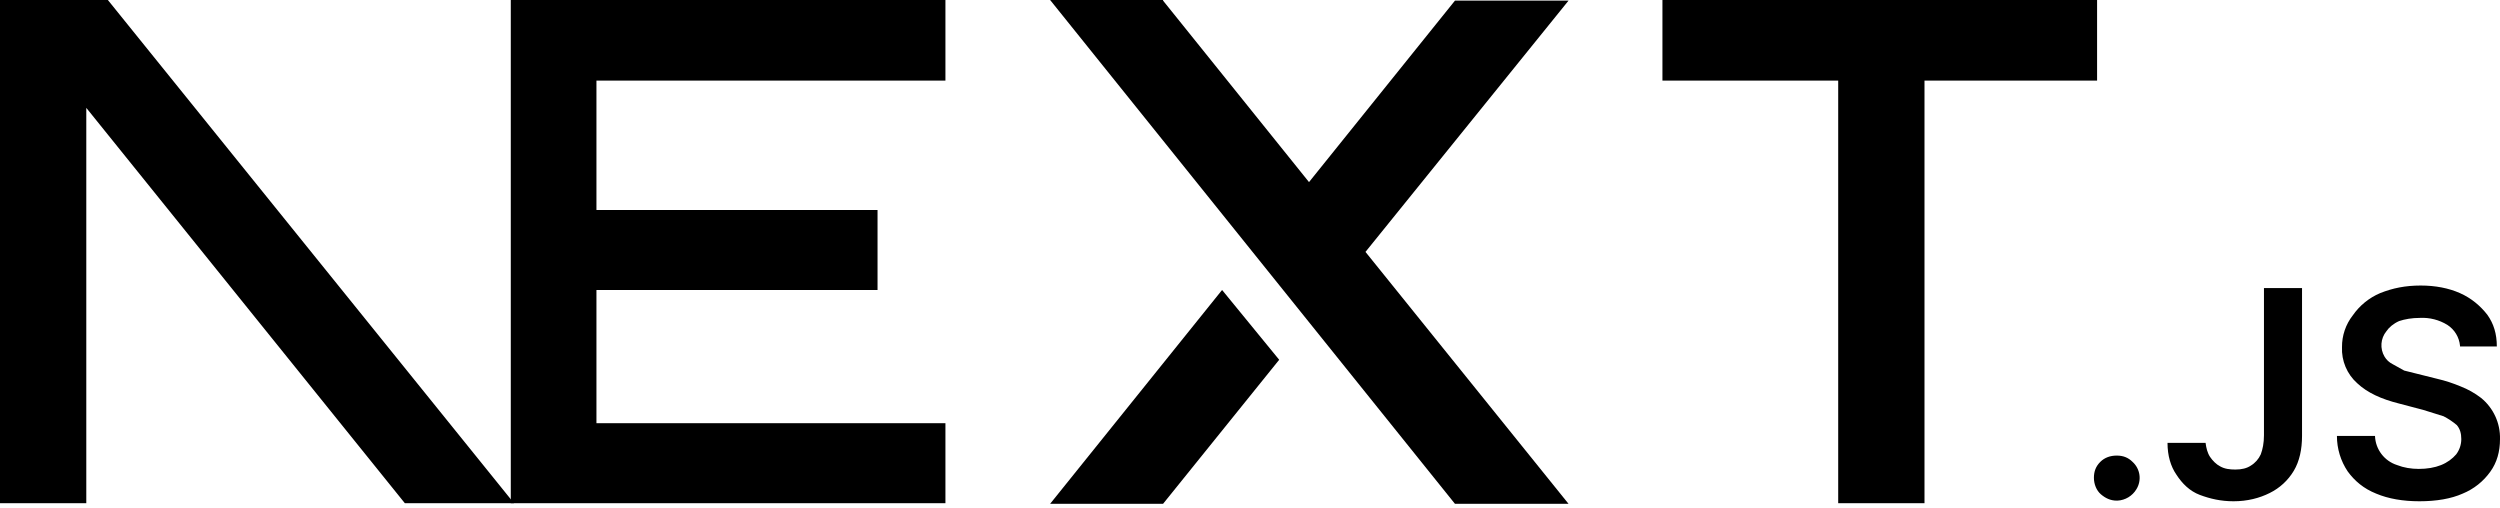
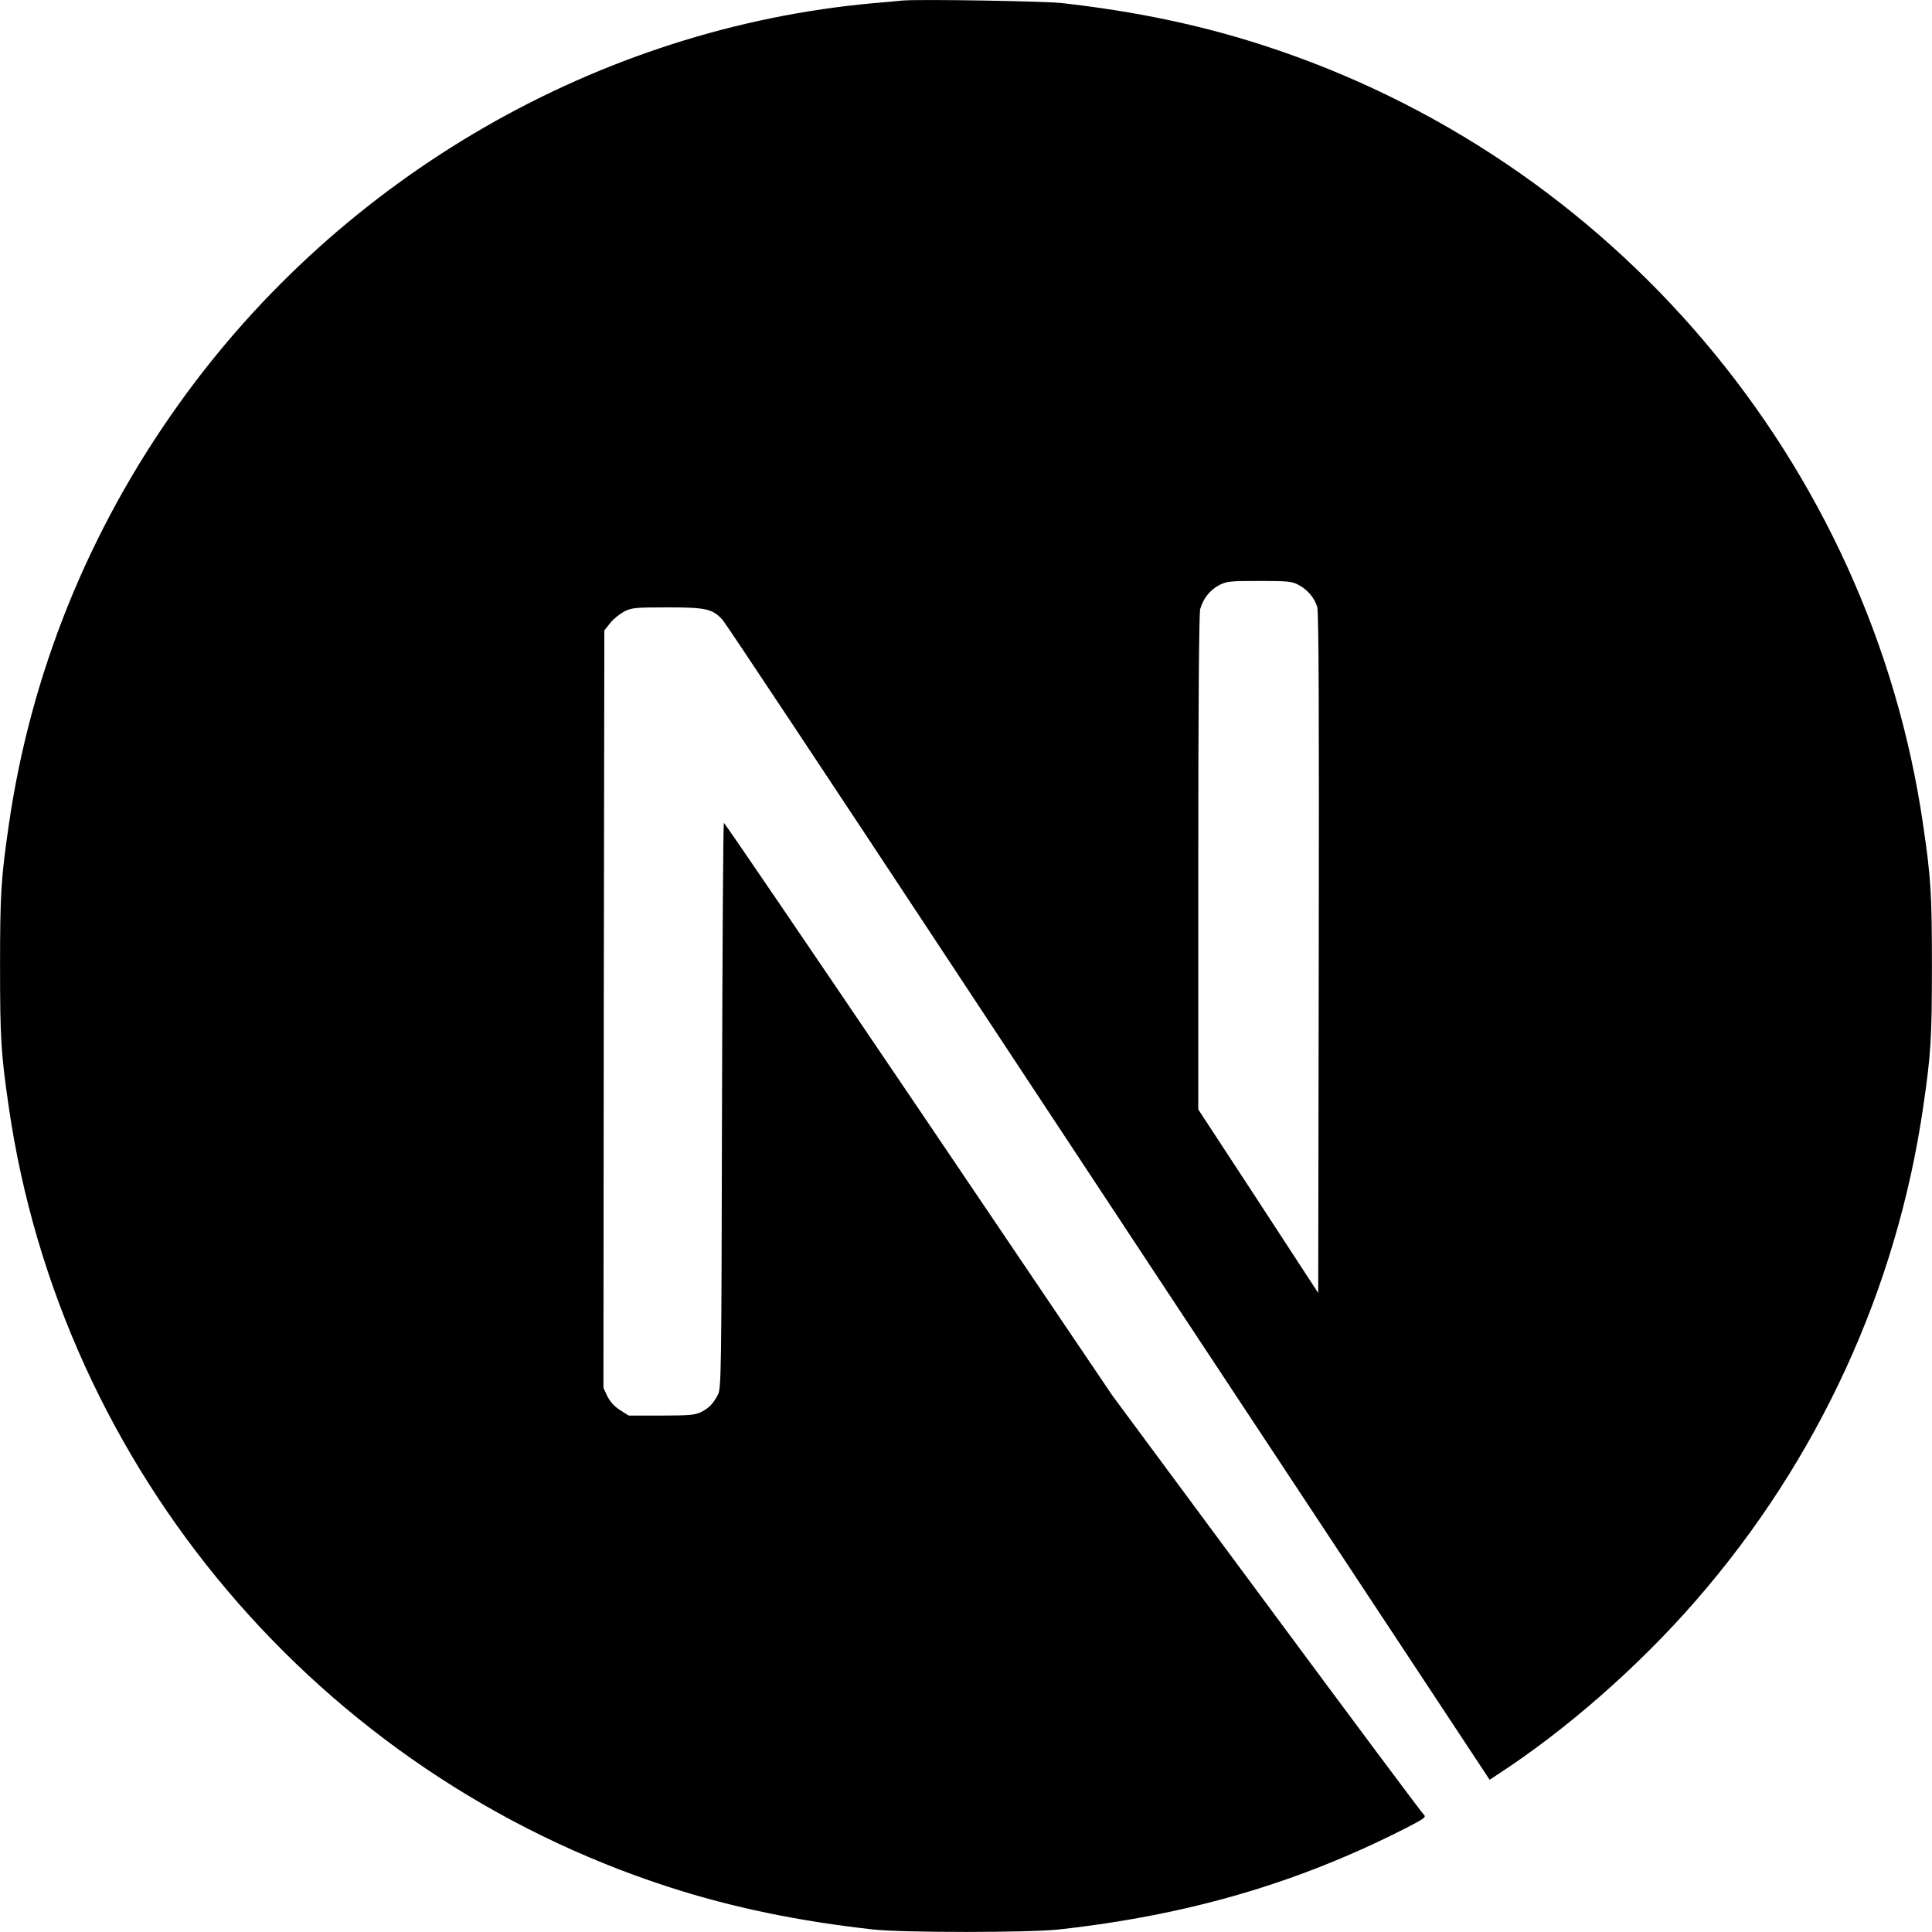
- <svg xmlns="http://www.w3.org/2000/svg" fill="none" viewBox="0 0 394 80">
-   <path fill="#000" d="M262 0h68.5v12.7h-27.2v66.6h-13.6V12.7H262V0ZM149 0v12.7H94v20.4h44.3v12.6H94v21h55v12.6H80.5V0h68.7zm34.3 0h-17.8l63.8 79.4h17.9l-32-39.7 32-39.6h-17.9l-23 28.6-23-28.6zm18.3 56.7-9-11-27.1 33.7h17.8l18.3-22.7z" />
-   <path fill="#000" d="M81 79.3 17 0H0v79.3h13.6V17l50.2 62.3H81Zm252.6-.4c-1 0-1.8-.4-2.5-1s-1.1-1.6-1.1-2.6.3-1.8 1-2.5 1.6-1 2.6-1 1.8.3 2.5 1a3.4 3.4 0 0 1 .6 4.3 3.7 3.7 0 0 1-3 1.8zm23.2-33.5h6v23.3c0 2.1-.4 4-1.3 5.5a9.1 9.1 0 0 1-3.8 3.5c-1.6.8-3.5 1.3-5.7 1.3-2 0-3.7-.4-5.3-1s-2.8-1.8-3.7-3.2c-.9-1.3-1.4-3-1.4-5h6c.1.8.3 1.6.7 2.2s1 1.2 1.6 1.5c.7.4 1.5.5 2.4.5 1 0 1.8-.2 2.4-.6a4 4 0 0 0 1.6-1.8c.3-.8.5-1.8.5-3V45.5zm30.9 9.1a4.4 4.4 0 0 0-2-3.3 7.5 7.5 0 0 0-4.3-1.1c-1.3 0-2.4.2-3.3.5-.9.4-1.6 1-2 1.6a3.5 3.5 0 0 0-.3 4c.3.5.7.9 1.3 1.2l1.8 1 2 .5 3.2.8c1.3.3 2.5.7 3.7 1.2a13 13 0 0 1 3.2 1.8 8.1 8.1 0 0 1 3 6.5c0 2-.5 3.7-1.5 5.1a10 10 0 0 1-4.4 3.5c-1.8.8-4.1 1.2-6.8 1.2-2.6 0-4.9-.4-6.8-1.2-2-.8-3.4-2-4.5-3.5a10 10 0 0 1-1.7-5.6h6a5 5 0 0 0 3.5 4.6c1 .4 2.2.6 3.4.6 1.3 0 2.5-.2 3.5-.6 1-.4 1.8-1 2.4-1.7a4 4 0 0 0 .8-2.4c0-.9-.2-1.6-.7-2.2a11 11 0 0 0-2.1-1.4l-3.2-1-3.8-1c-2.8-.7-5-1.7-6.6-3.2a7.2 7.2 0 0 1-2.4-5.7 8 8 0 0 1 1.7-5 10 10 0 0 1 4.3-3.5c2-.8 4-1.2 6.4-1.2 2.3 0 4.4.4 6.2 1.2 1.8.8 3.2 2 4.3 3.4 1 1.4 1.5 3 1.5 5h-5.8z" />
+ <svg xmlns="http://www.w3.org/2000/svg" t="1692070987284" class="icon" viewBox="0 0 1024 1024" version="1.1" p-id="4081" width="128" height="128">
+   <path d="M478.466 0.272c-2.192 0.208-9.199 0.912-15.519 1.408-145.432 13.119-281.649 91.563-367.932 212.148-48.045 67.068-78.78 143.128-90.395 223.684C0.54 465.639 0.028 473.942 0.028 512.068s0.496 46.445 4.608 74.556C32.458 778.885 169.283 940.429 354.857 1000.265c33.23 10.719 68.268 18.015 108.09 22.415 15.519 1.712 82.587 1.712 98.091 0 68.764-7.6 127.033-24.607 184.47-53.933 8.816-4.512 10.511-5.712 9.311-6.72-0.8-0.592-38.334-50.925-83.371-111.77l-81.868-110.586-102.602-151.832c-56.461-83.451-102.89-151.704-103.29-151.704-0.4-0.112-0.8 67.356-1.008 149.704-0.304 144.216-0.4 150.024-2.208 153.432-2.592 4.896-4.592 6.896-8.8 9.104-3.2 1.6-6 1.904-21.119 1.904h-17.311l-4.608-2.912a18.719 18.719 0 0 1-6.72-7.296l-2.08-4.512L320.01 534.883l0.304-200.757 3.104-3.888c1.6-2.112 4.992-4.8 7.392-6.112 4.112-2 5.712-2.208 23.039-2.208 20.415 0 23.807 0.8 29.118 6.608 1.504 1.6 57.053 85.275 123.513 186.054 66.46 100.778 157.335 238.387 201.989 305.935l81.068 122.793 4.112-2.704c36.318-23.615 74.764-57.245 105.194-92.267 64.764-74.364 106.49-165.031 120.505-261.714 4.112-28.11 4.608-36.414 4.608-74.556 0-38.126-0.496-46.429-4.608-74.556C991.542 245.267 854.717 83.739 669.143 23.887 636.409 13.279 601.595 5.968 562.557 1.6c-9.599-1.008-75.756-2.112-84.075-1.312z m209.589 309.647c4.8 2.4 8.72 7.008 10.111 11.807 0.8 2.592 1.008 58.237 0.8 183.638l-0.288 179.942-31.726-48.637-31.838-48.637v-130.809c0-84.555 0.4-132.089 1.008-134.393 1.6-5.6 5.104-10.015 9.903-12.607 4.096-2.112 5.6-2.304 21.311-2.304 14.815 0 17.423 0.192 20.719 2z" fill="#000000" p-id="4082" />
</svg>
